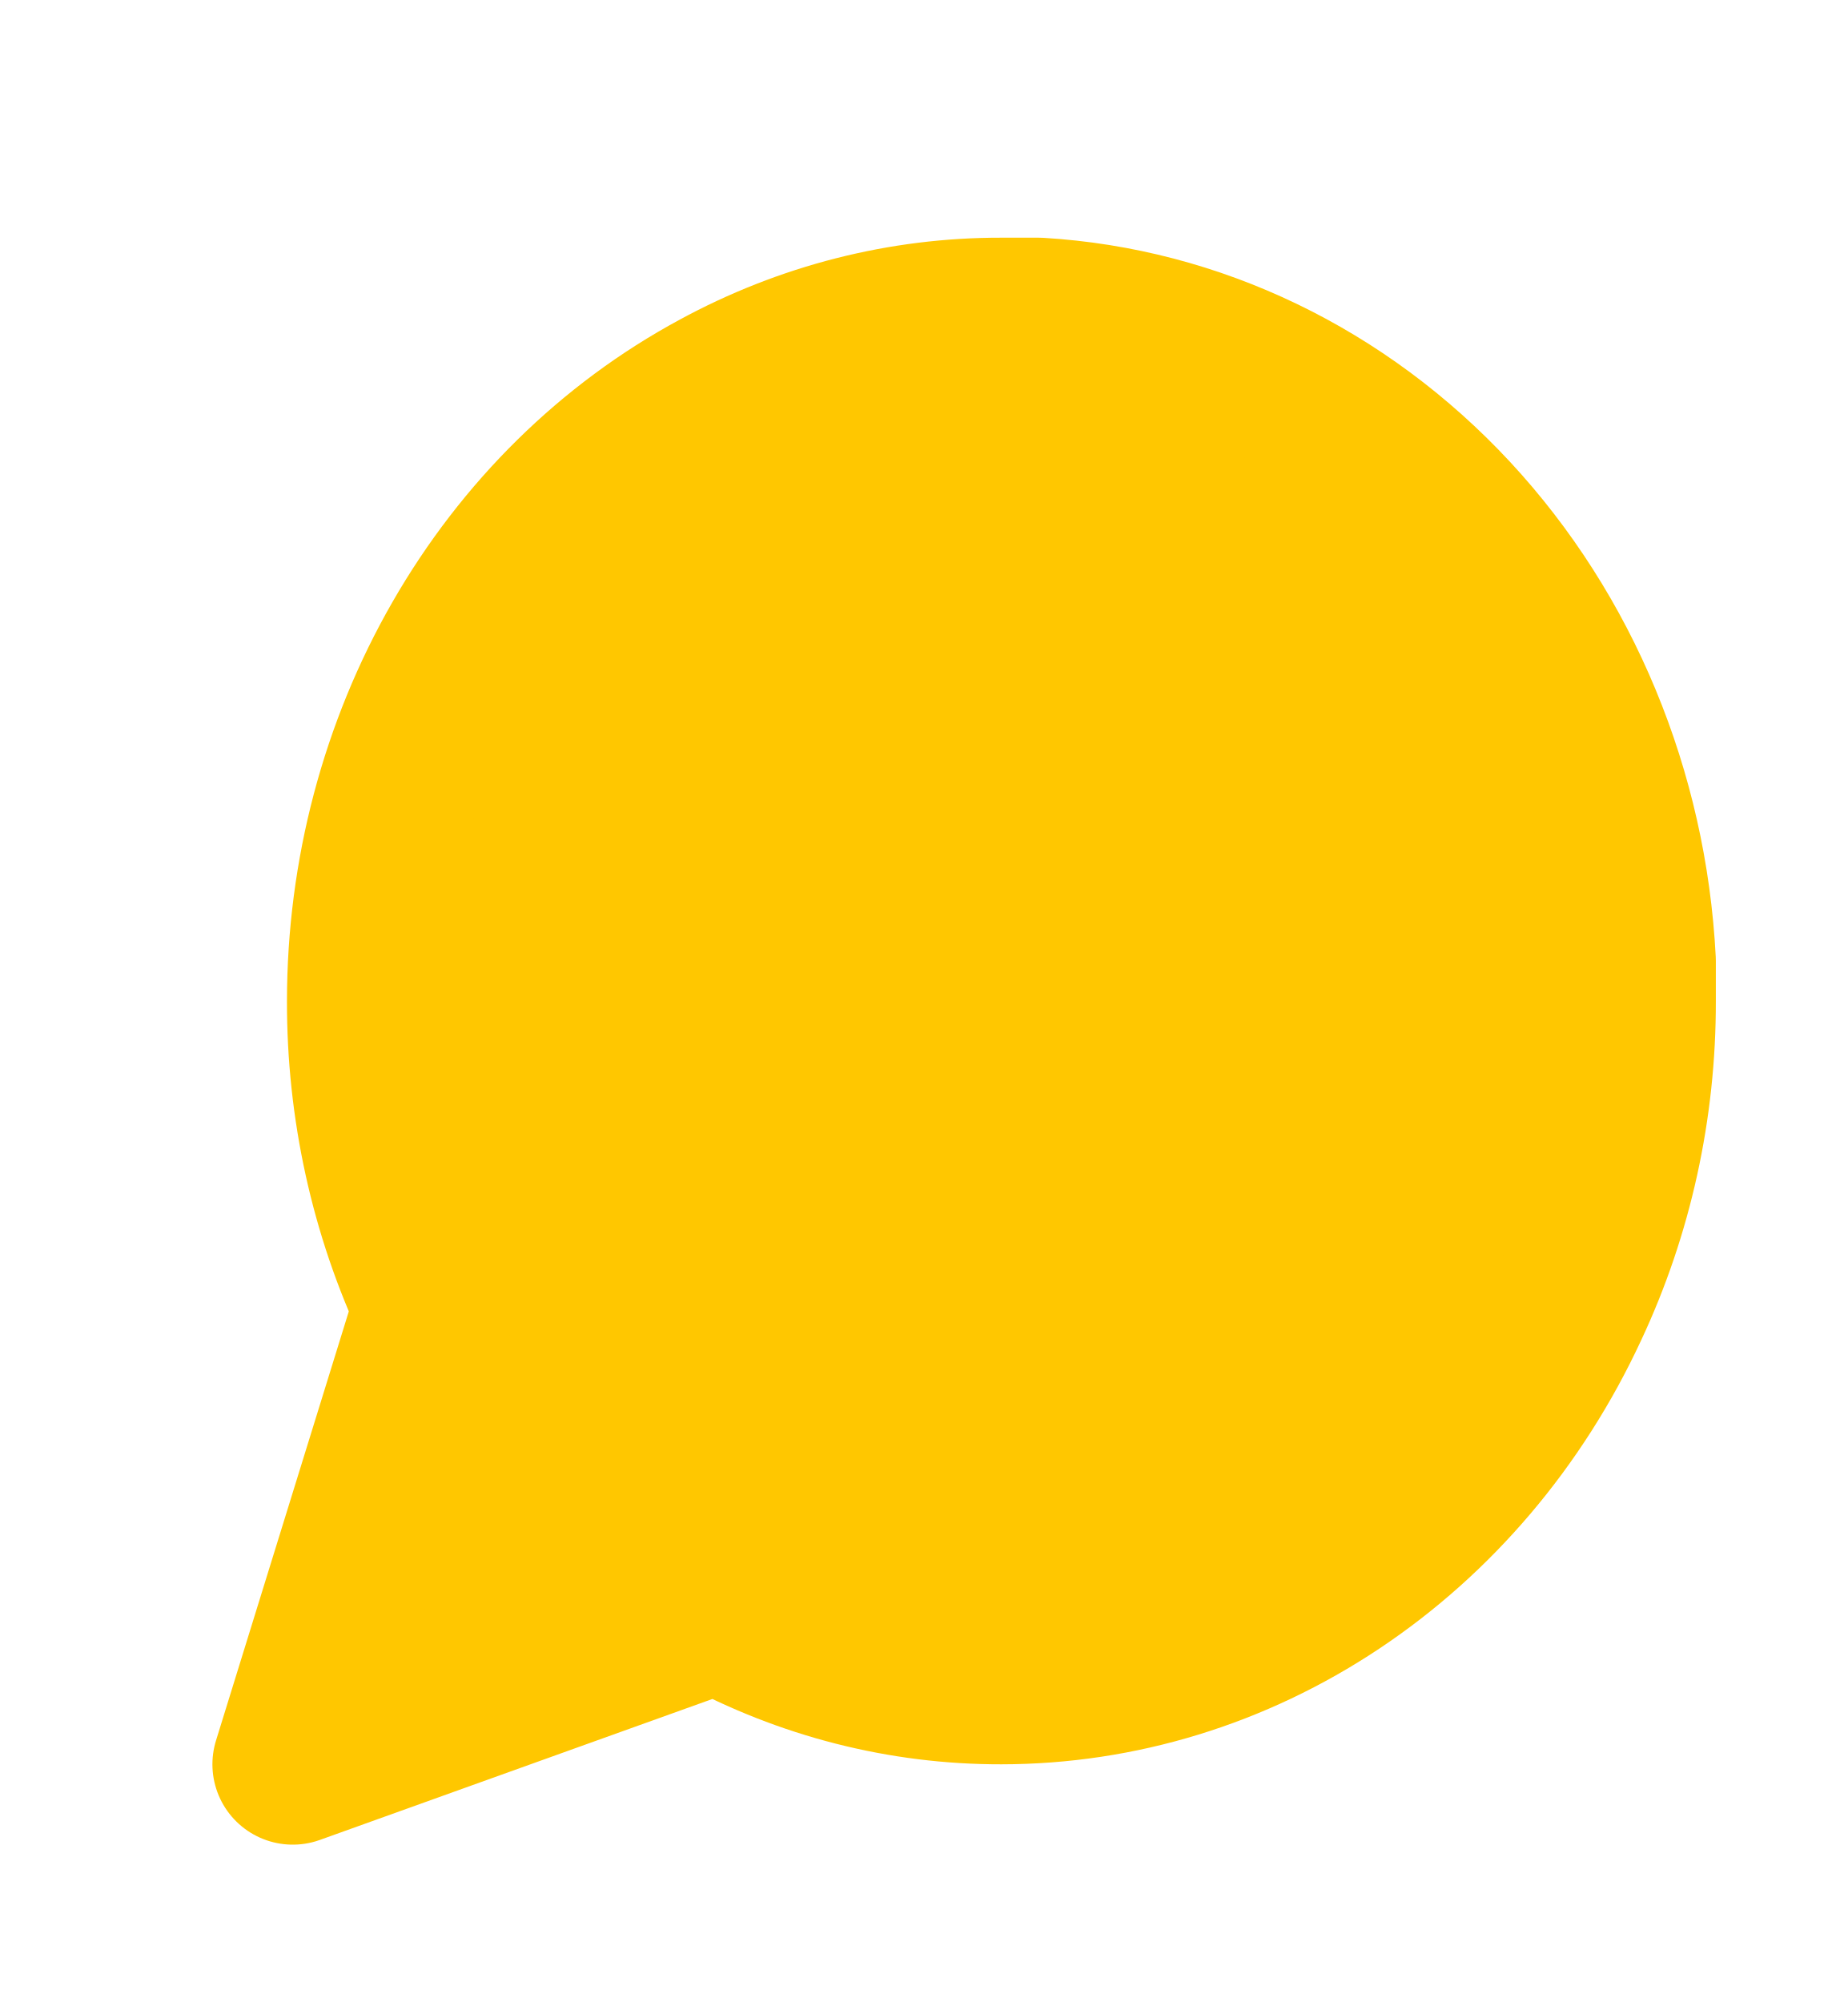
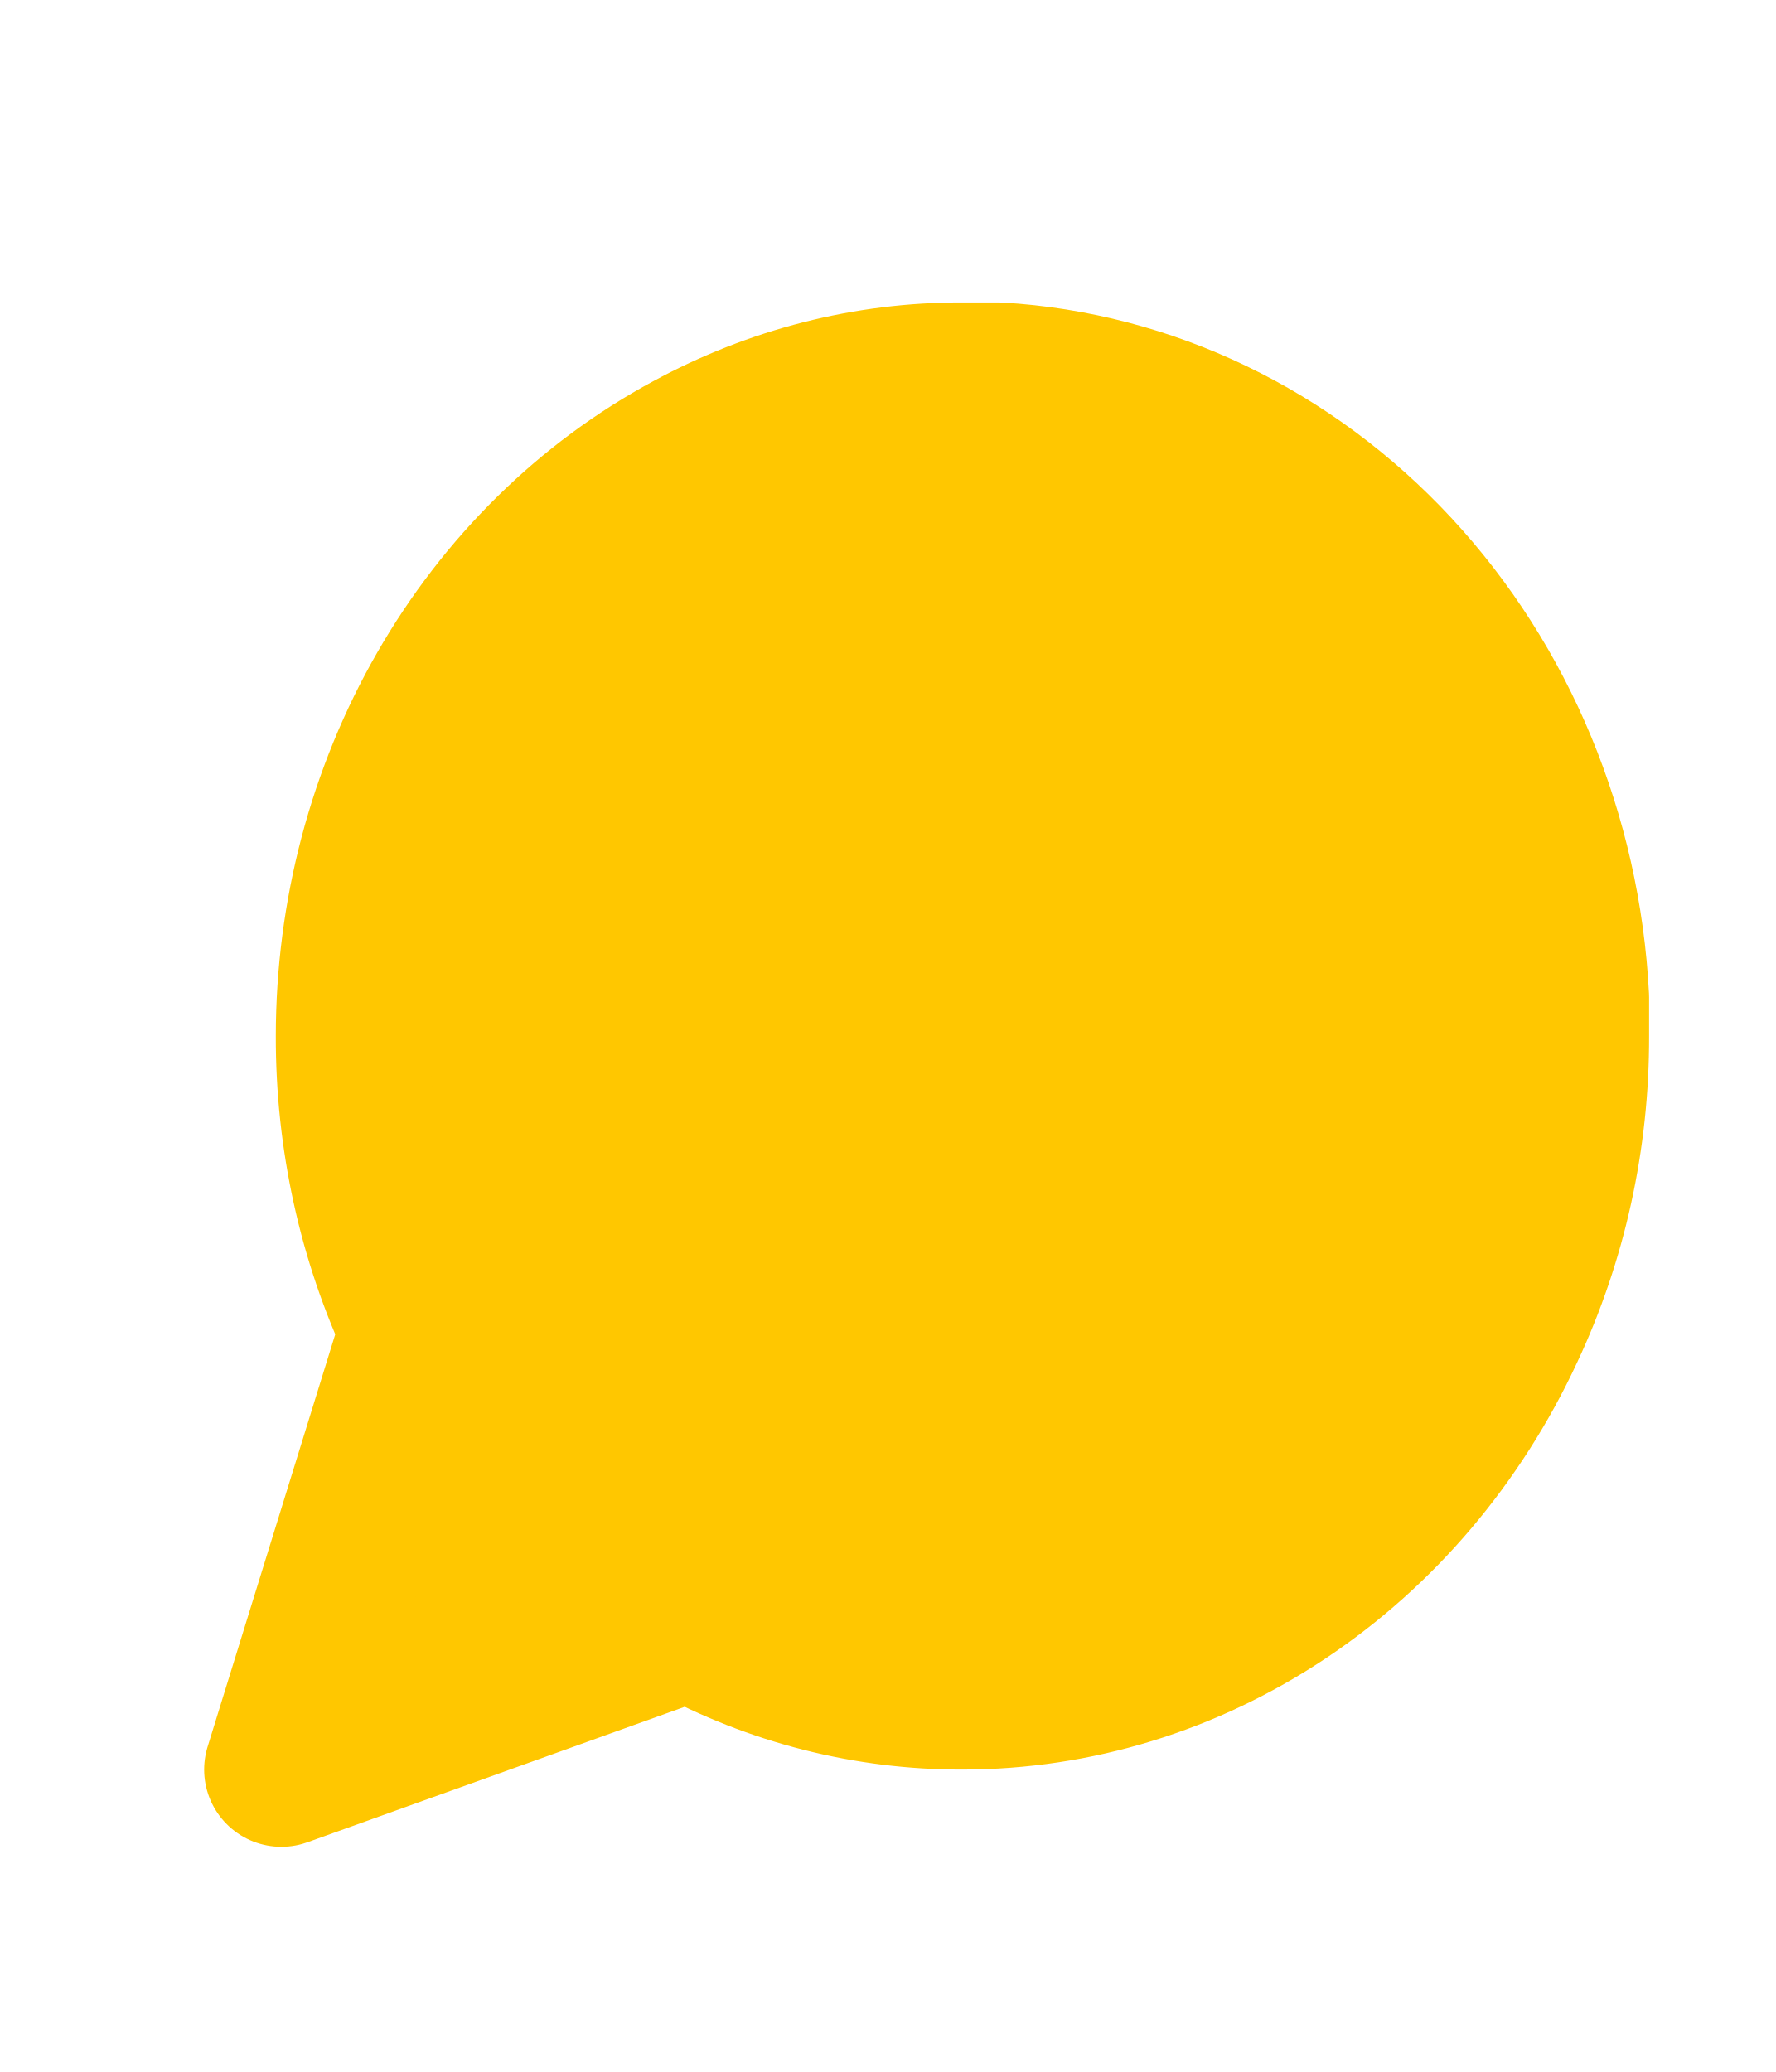
- <svg xmlns="http://www.w3.org/2000/svg" width="24" height="26" viewBox="-2 0 23 19" fill="none">
+ <svg xmlns="http://www.w3.org/2000/svg" width="24" height="28" viewBox="-2 0 23 19" fill="none">
  <path d="M18.358 9.5C18.361 10.82 18.075 12.122 17.522 13.3C16.867 14.712 15.86 15.899 14.613 16.729C13.367 17.559 11.931 17.999 10.465 18C9.239 18.003 8.03 17.695 6.936 17.1L1.644 19L3.408 13.3C2.855 12.122 2.569 10.82 2.572 9.5C2.573 7.922 2.981 6.375 3.752 5.033C4.523 3.69 5.626 2.606 6.936 1.9C8.03 1.305 9.239 0.997 10.465 1H10.929C12.865 1.115 14.693 1.995 16.064 3.471C17.434 4.947 18.251 6.916 18.358 9V9.5Z" fill="#FFC700" stroke="#FFC700" stroke-width="2" stroke-linecap="round" stroke-linejoin="round" />
</svg>
